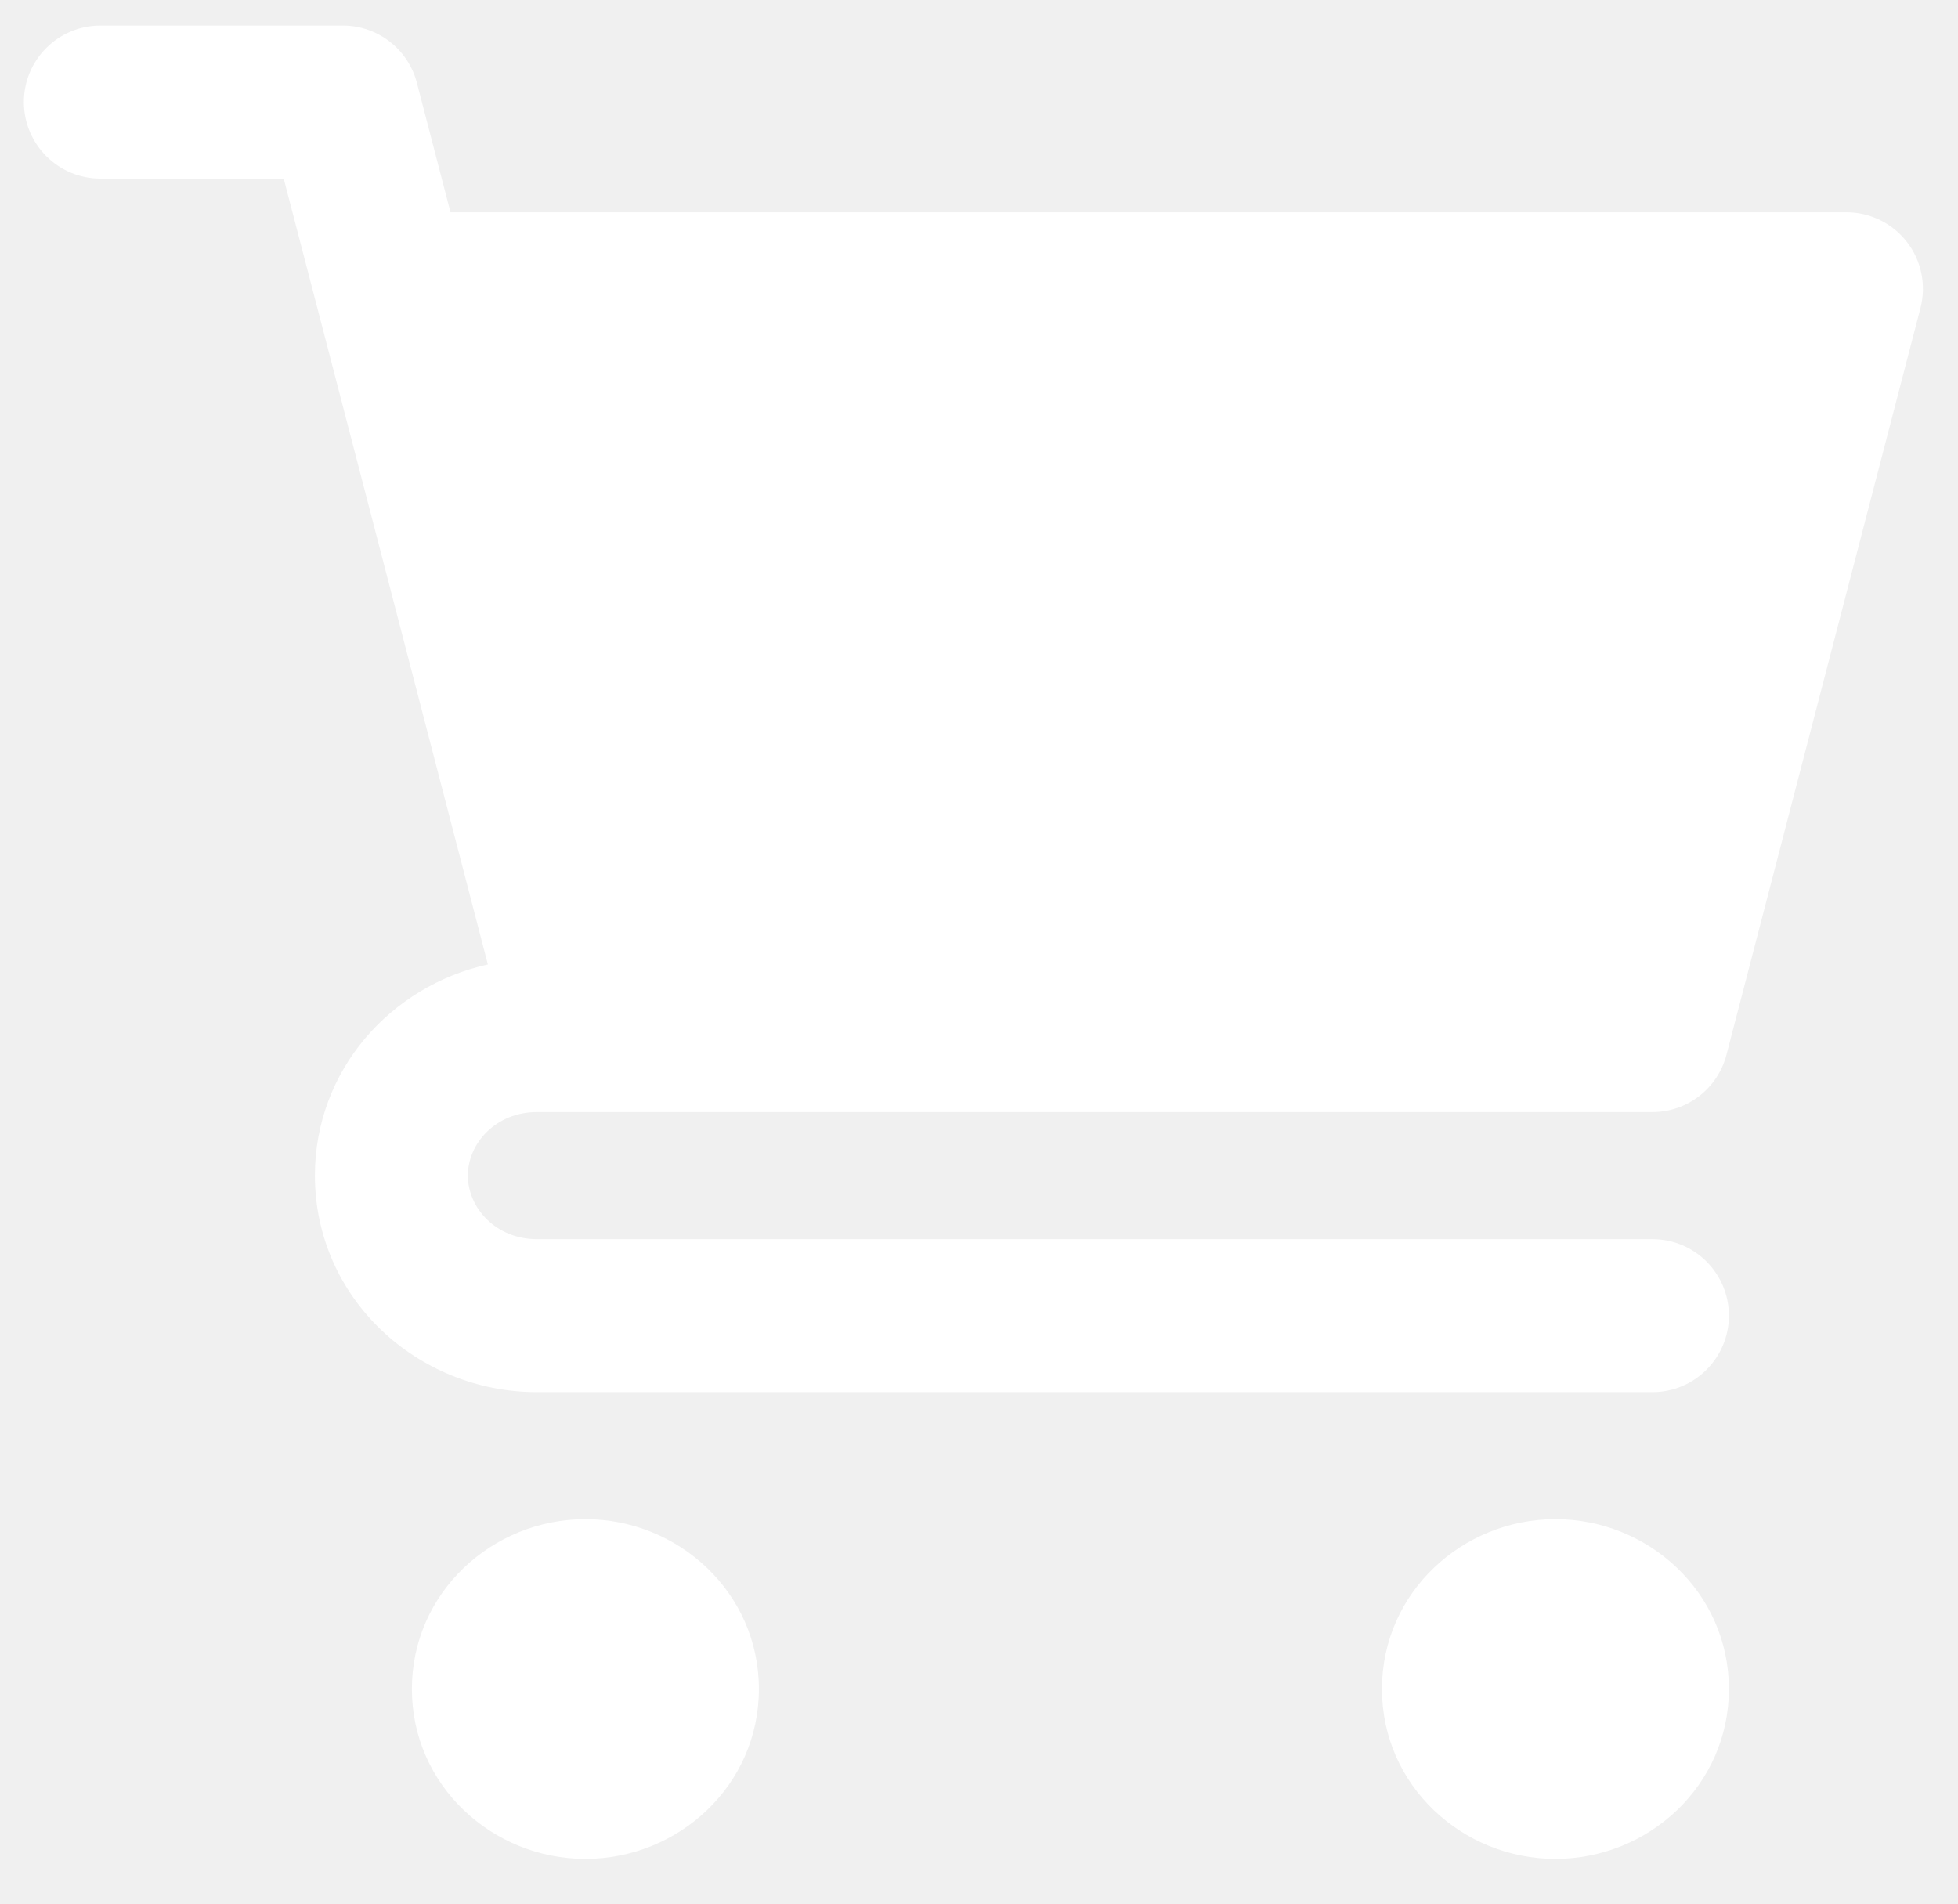
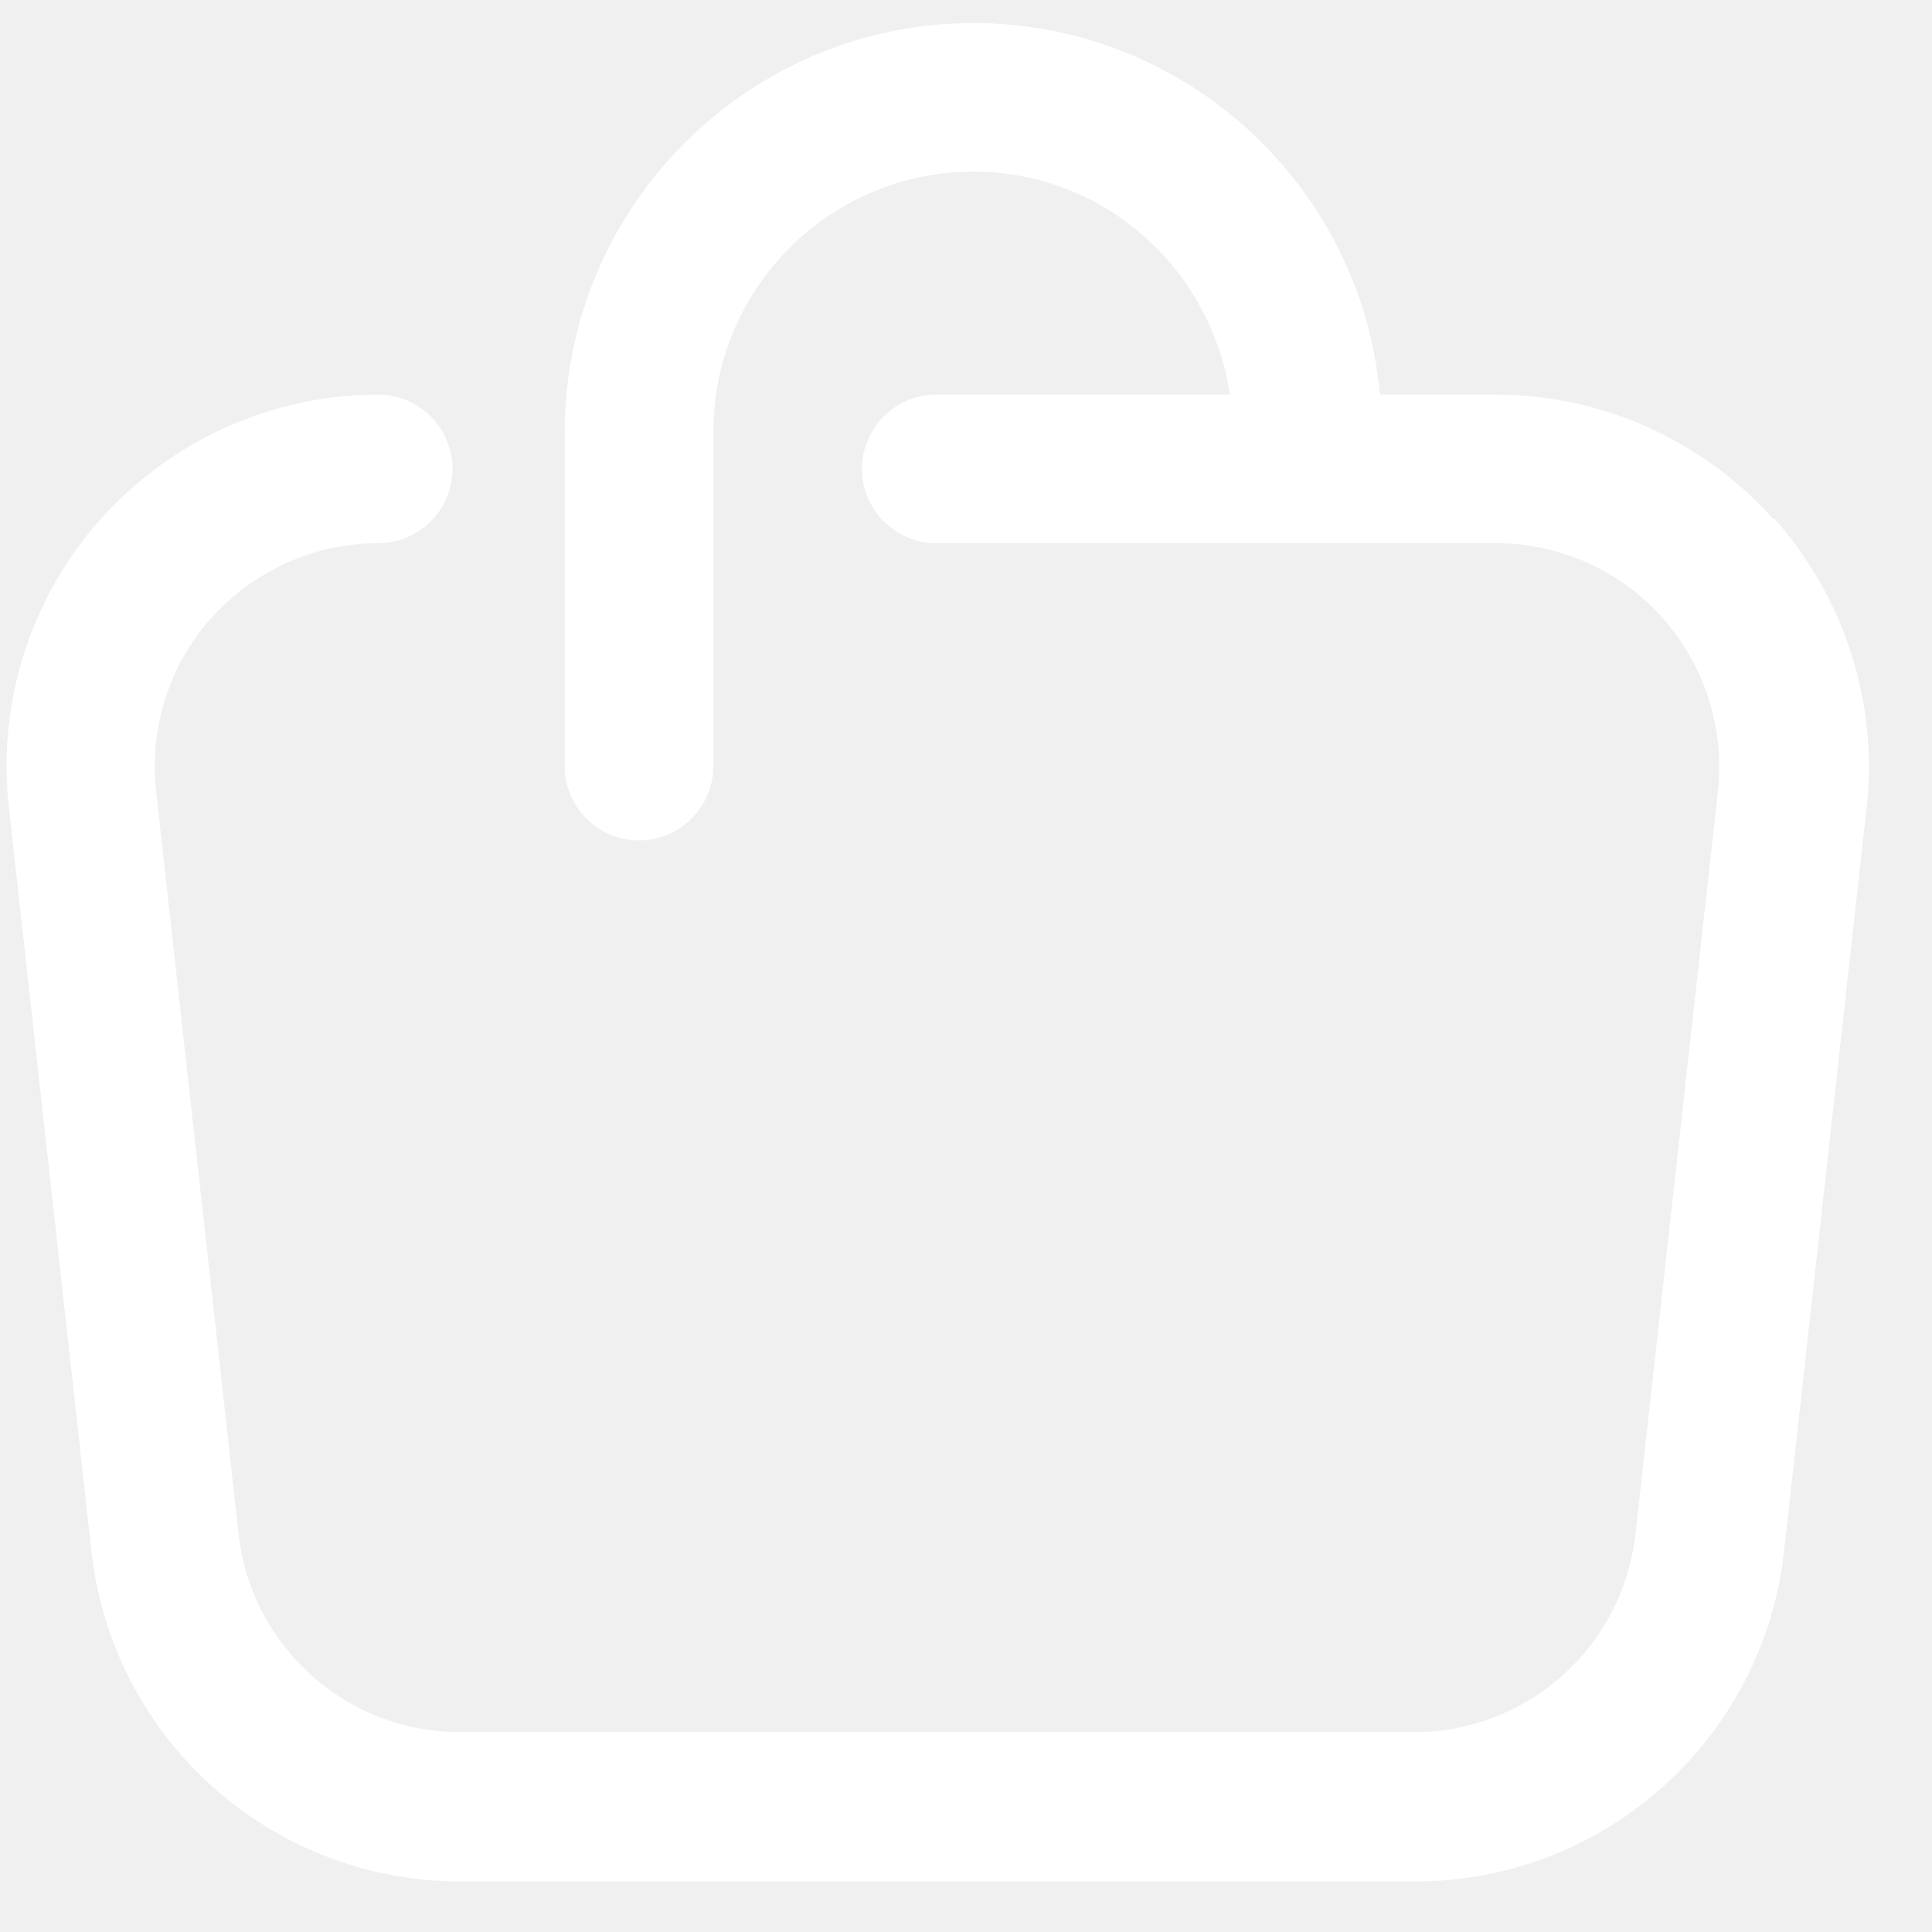
- <svg xmlns="http://www.w3.org/2000/svg" width="36" height="35" viewBox="0 0 36 35" fill="none">
-   <path fill-rule="evenodd" clip-rule="evenodd" d="M1.845 0.47C1.069 0.47 0.439 1.1 0.439 1.877C0.439 2.653 1.069 3.283 1.845 3.283H5.216L5.835 5.663L8.97 17.732C7.18 18.128 5.79 19.68 5.79 21.614C5.79 23.863 7.668 25.595 9.871 25.595H30.382C31.159 25.595 31.788 24.965 31.788 24.189C31.788 23.412 31.159 22.783 30.382 22.783H9.871C9.119 22.783 8.602 22.209 8.602 21.614C8.602 21.02 9.119 20.446 9.871 20.446H10.763H30.382C31.022 20.446 31.582 20.013 31.743 19.393L35.31 5.663C35.419 5.242 35.328 4.793 35.061 4.449C34.795 4.105 34.384 3.903 33.949 3.903H8.283L7.665 1.523C7.504 0.903 6.945 0.47 6.304 0.47H1.845ZM10.763 27.931C9.053 27.931 7.573 29.279 7.573 31.054C7.573 32.829 9.053 34.177 10.763 34.177C12.473 34.177 13.953 32.829 13.953 31.054C13.953 29.279 12.473 27.931 10.763 27.931ZM28.598 27.931C26.888 27.931 25.409 29.279 25.409 31.054C25.409 32.829 26.888 34.177 28.598 34.177C30.309 34.177 31.788 32.829 31.788 31.054C31.788 29.279 30.309 27.931 28.598 27.931Z" fill="white" />
+ <svg xmlns="http://www.w3.org/2000/svg" width="26" height="26" viewBox="0 0 26 26" fill="none">
+   <path d="M23.86 6.98C22.91 5.92 21.55 5.31 20.13 5.31H18.57C18.32 2.51 15.96 0.31 13.1 0.31C10.07 0.31 7.6 2.78 7.6 5.81V10.31C7.6 10.86 8.05 11.31 8.6 11.31C9.15 11.31 9.6 10.86 9.6 10.31V5.81C9.6 3.88 11.17 2.31 13.1 2.31C14.86 2.31 16.3 3.62 16.55 5.31H12.6C12.05 5.31 11.6 5.76 11.6 6.31C11.6 6.86 12.05 7.31 12.6 7.31H20.13C20.98 7.31 21.8 7.67 22.37 8.31C22.94 8.95 23.21 9.8 23.12 10.64L22.01 20.64C21.84 22.16 20.56 23.31 19.03 23.31H6.19C4.66 23.31 3.38 22.16 3.21 20.64L2.1 10.64C2.01 9.79 2.28 8.94 2.85 8.31C3.42 7.68 4.23 7.31 5.09 7.31C5.64 7.31 6.09 6.86 6.09 6.31C6.09 5.76 5.64 5.31 5.09 5.31C3.67 5.31 2.31 5.92 1.36 6.98C0.41 8.04 -0.04 9.46 0.12 10.87L1.23 20.87C1.51 23.41 3.65 25.32 6.2 25.32H19.04C21.59 25.32 23.73 23.41 24.01 20.87L25.12 10.87C25.28 9.46 24.82 8.04 23.88 6.98H23.86Z" fill="white" />
</svg>
